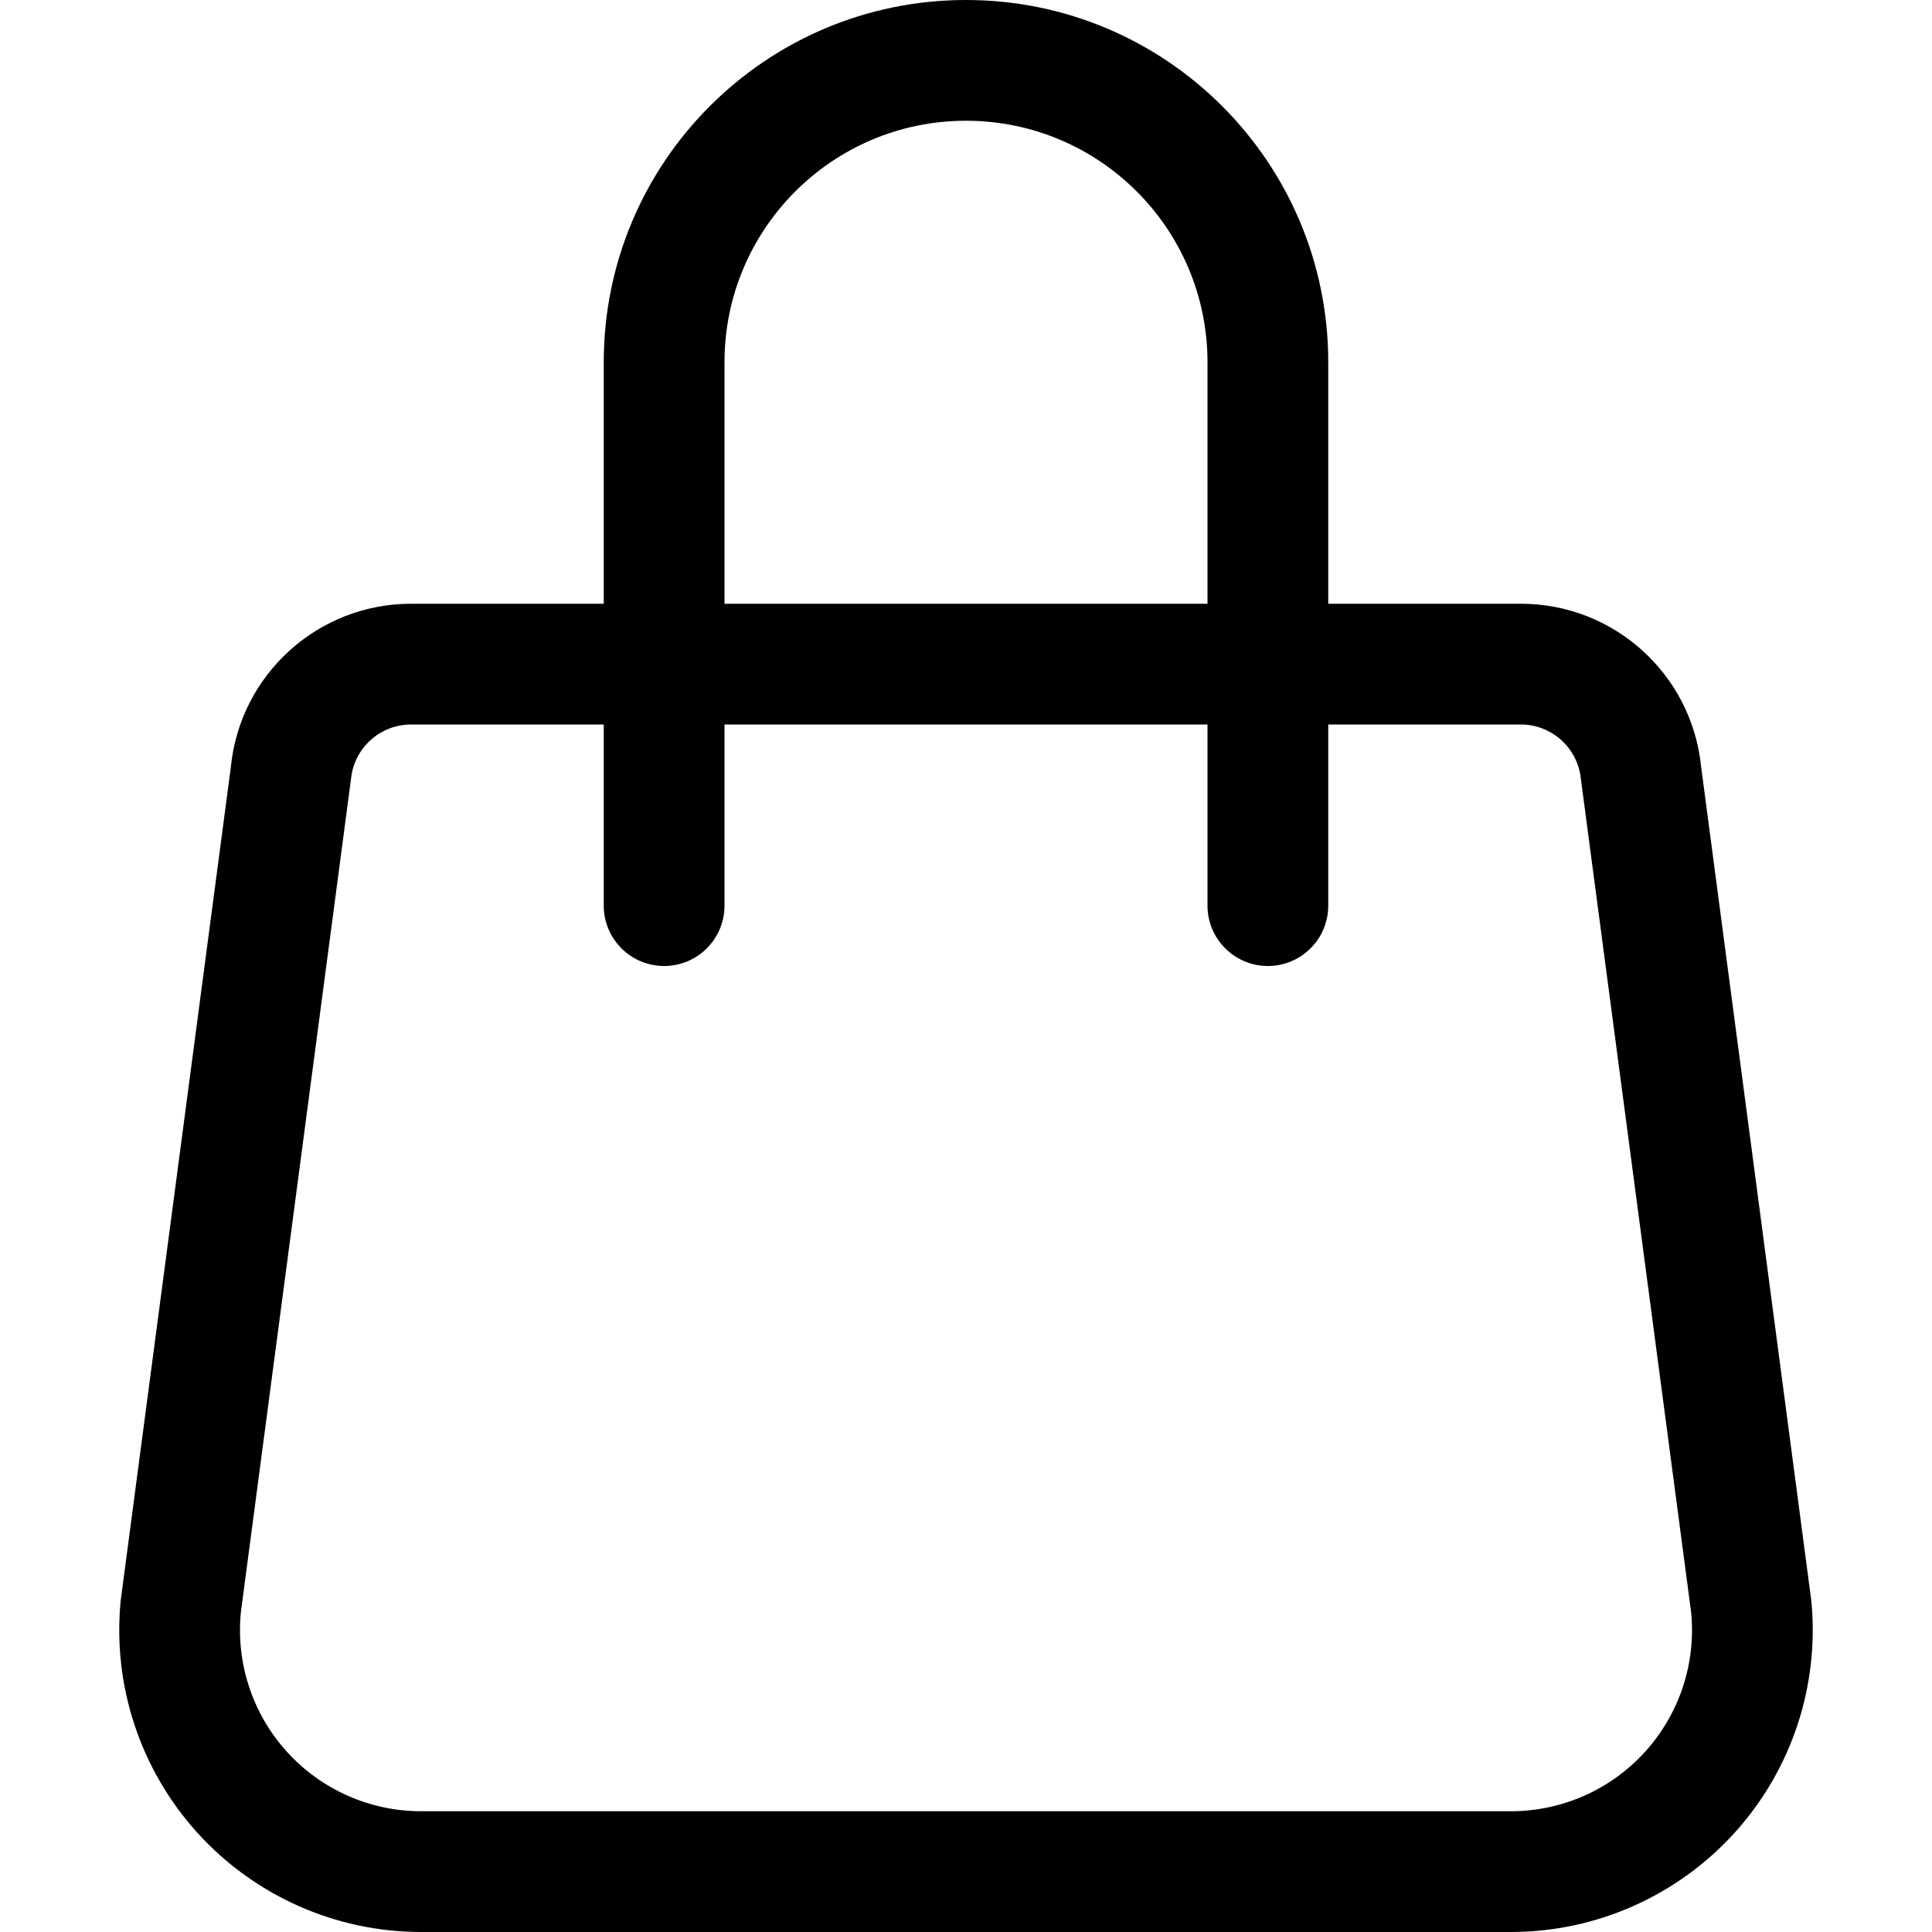
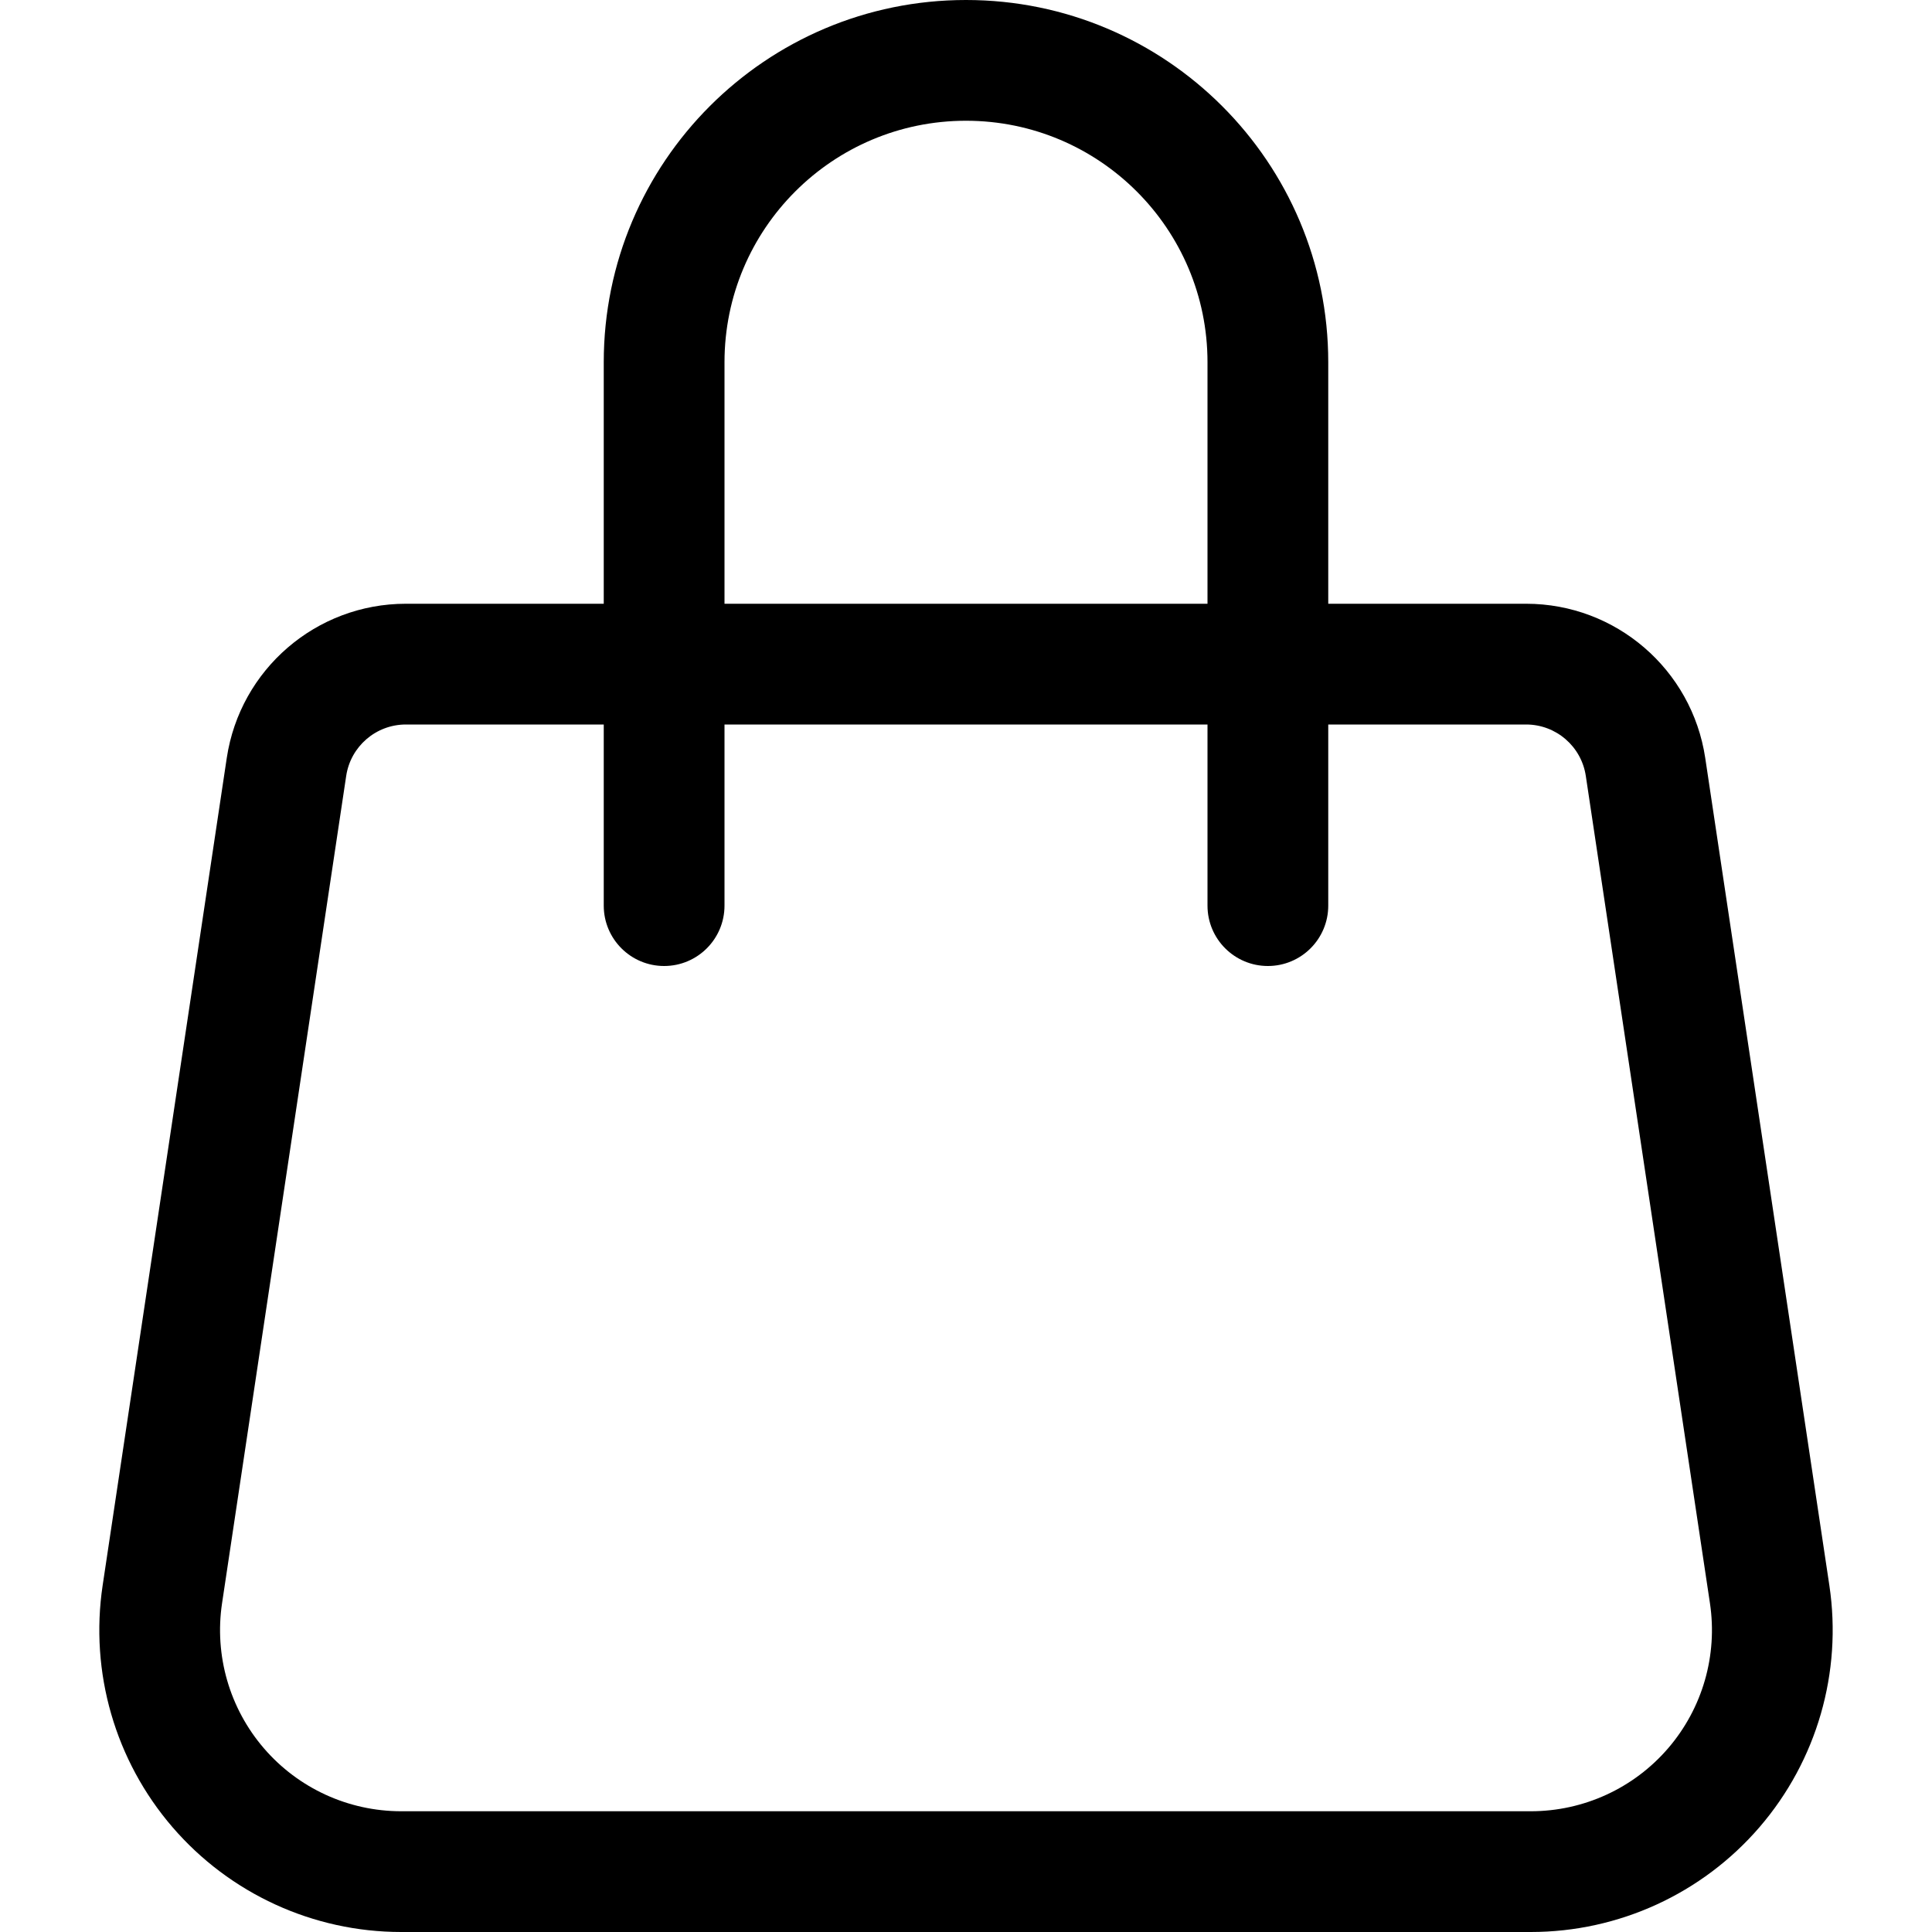
<svg xmlns="http://www.w3.org/2000/svg" width="1em" height="1em" viewBox="0 0 16 16" class="bi bi-handbag" fill="currentColor">
-   <path fill-rule="evenodd" d="M8 1a2 2 0 0 0-2 2v4.5a.5.5 0 0 1-1 0V3a3 3 0 0 1 6 0v4.5a.5.5 0 0 1-1 0V3a2 2 0 0 0-2-2z" />
-   <path fill-rule="evenodd" d="M3.405 6a.5.5 0 0 0-.498.45l-.912 6.9A1.5 1.5 0 0 0 3.488 15h9.024a1.5 1.5 0 0 0 1.493-1.65l-.913-6.9a.5.5 0 0 0-.497-.45h-9.19zm-1.493.35A1.5 1.5 0 0 1 3.405 5h9.19a1.5 1.5 0 0 1 1.493 1.35L15 13.252A2.5 2.5 0 0 1 12.512 16H3.488A2.5 2.5 0 0 1 1 13.251l.912-6.9z" />
+   <path fill-rule="evenodd" d="M8 1a2 2 0 0 0-2 2v2h4V3a2 2 0 0 0-2-2zm3 4V3a3 3 0 1 0-6 0v2H3.361a1.5 1.5 0 0 0-1.483 1.277L.85 13.13A2.5 2.5 0 0 0 3.322 16h9.356a2.5 2.5 0 0 0 2.472-2.87l-1.028-6.853A1.5 1.5 0 0 0 12.64 5H11zm-1 1v1.5a.5.5 0 0 0 1 0V6h1.639a.5.5 0 0 1 .494.426l1.028 6.851A1.5 1.5 0 0 1 12.678 15H3.322a1.5 1.5 0 0 1-1.483-1.723l1.028-6.851A.5.5 0 0 1 3.36 6H5v1.5a.5.5 0 0 0 1 0V6h4z" />
</svg>
